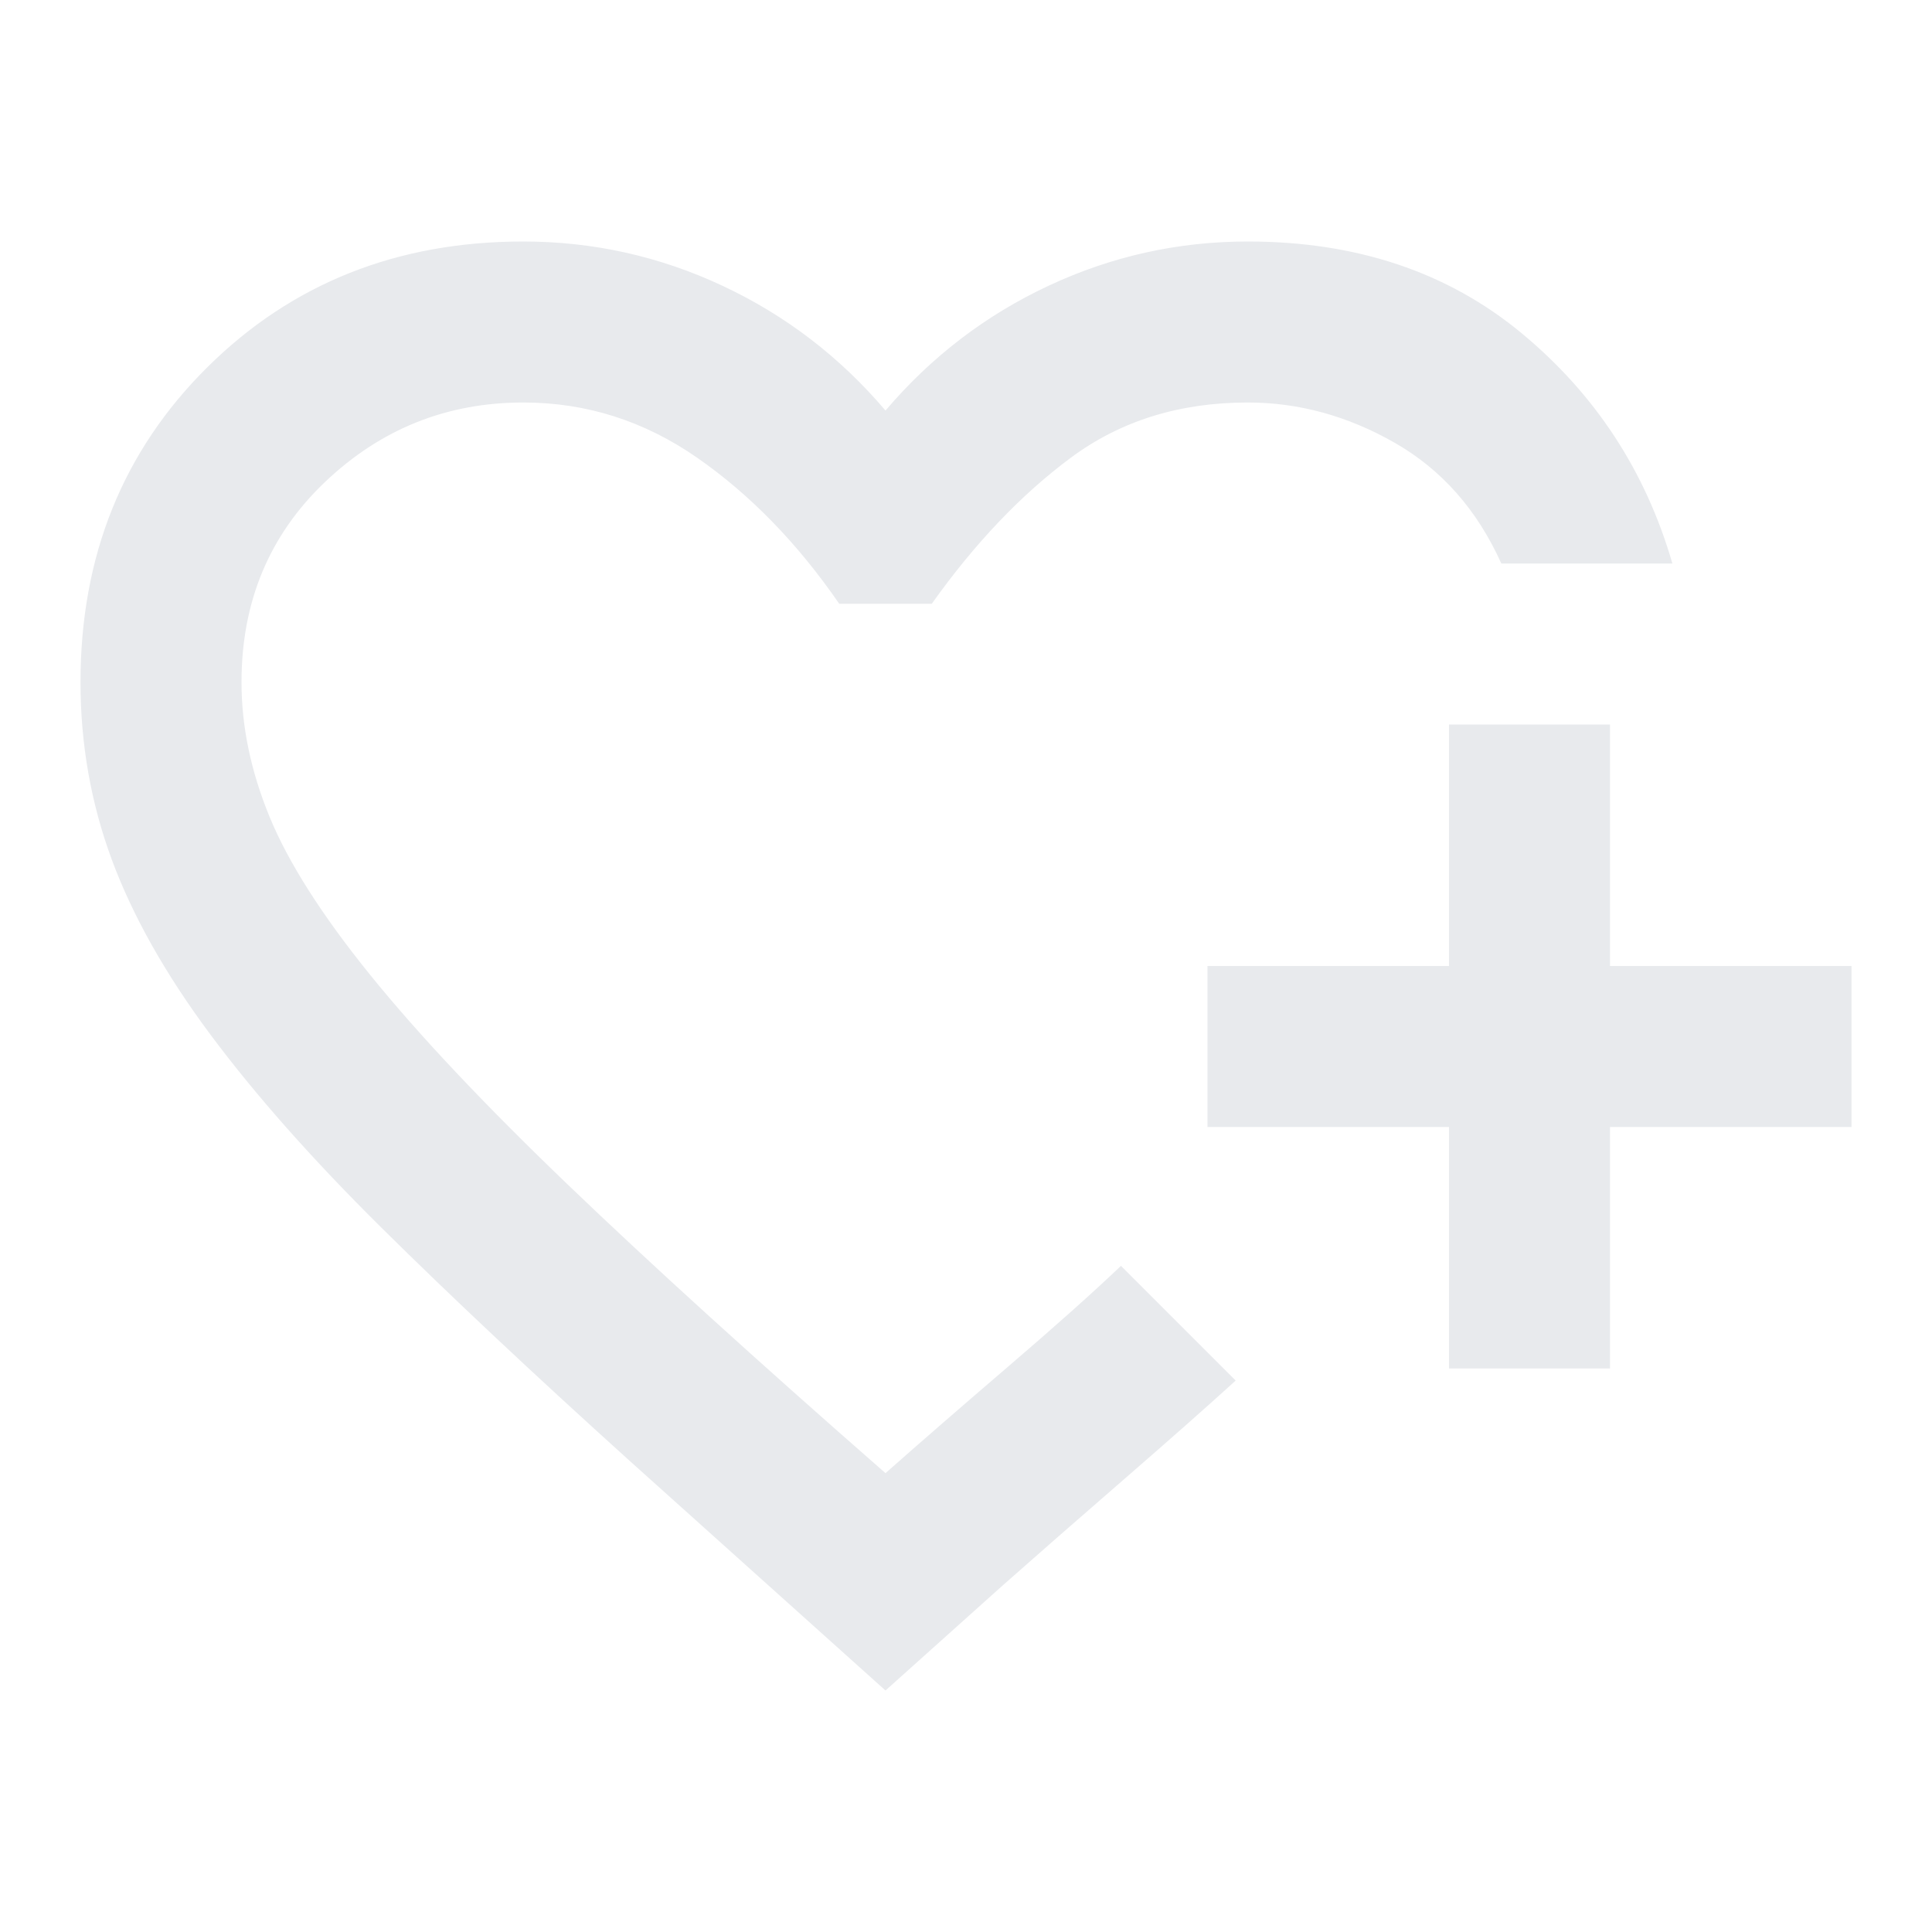
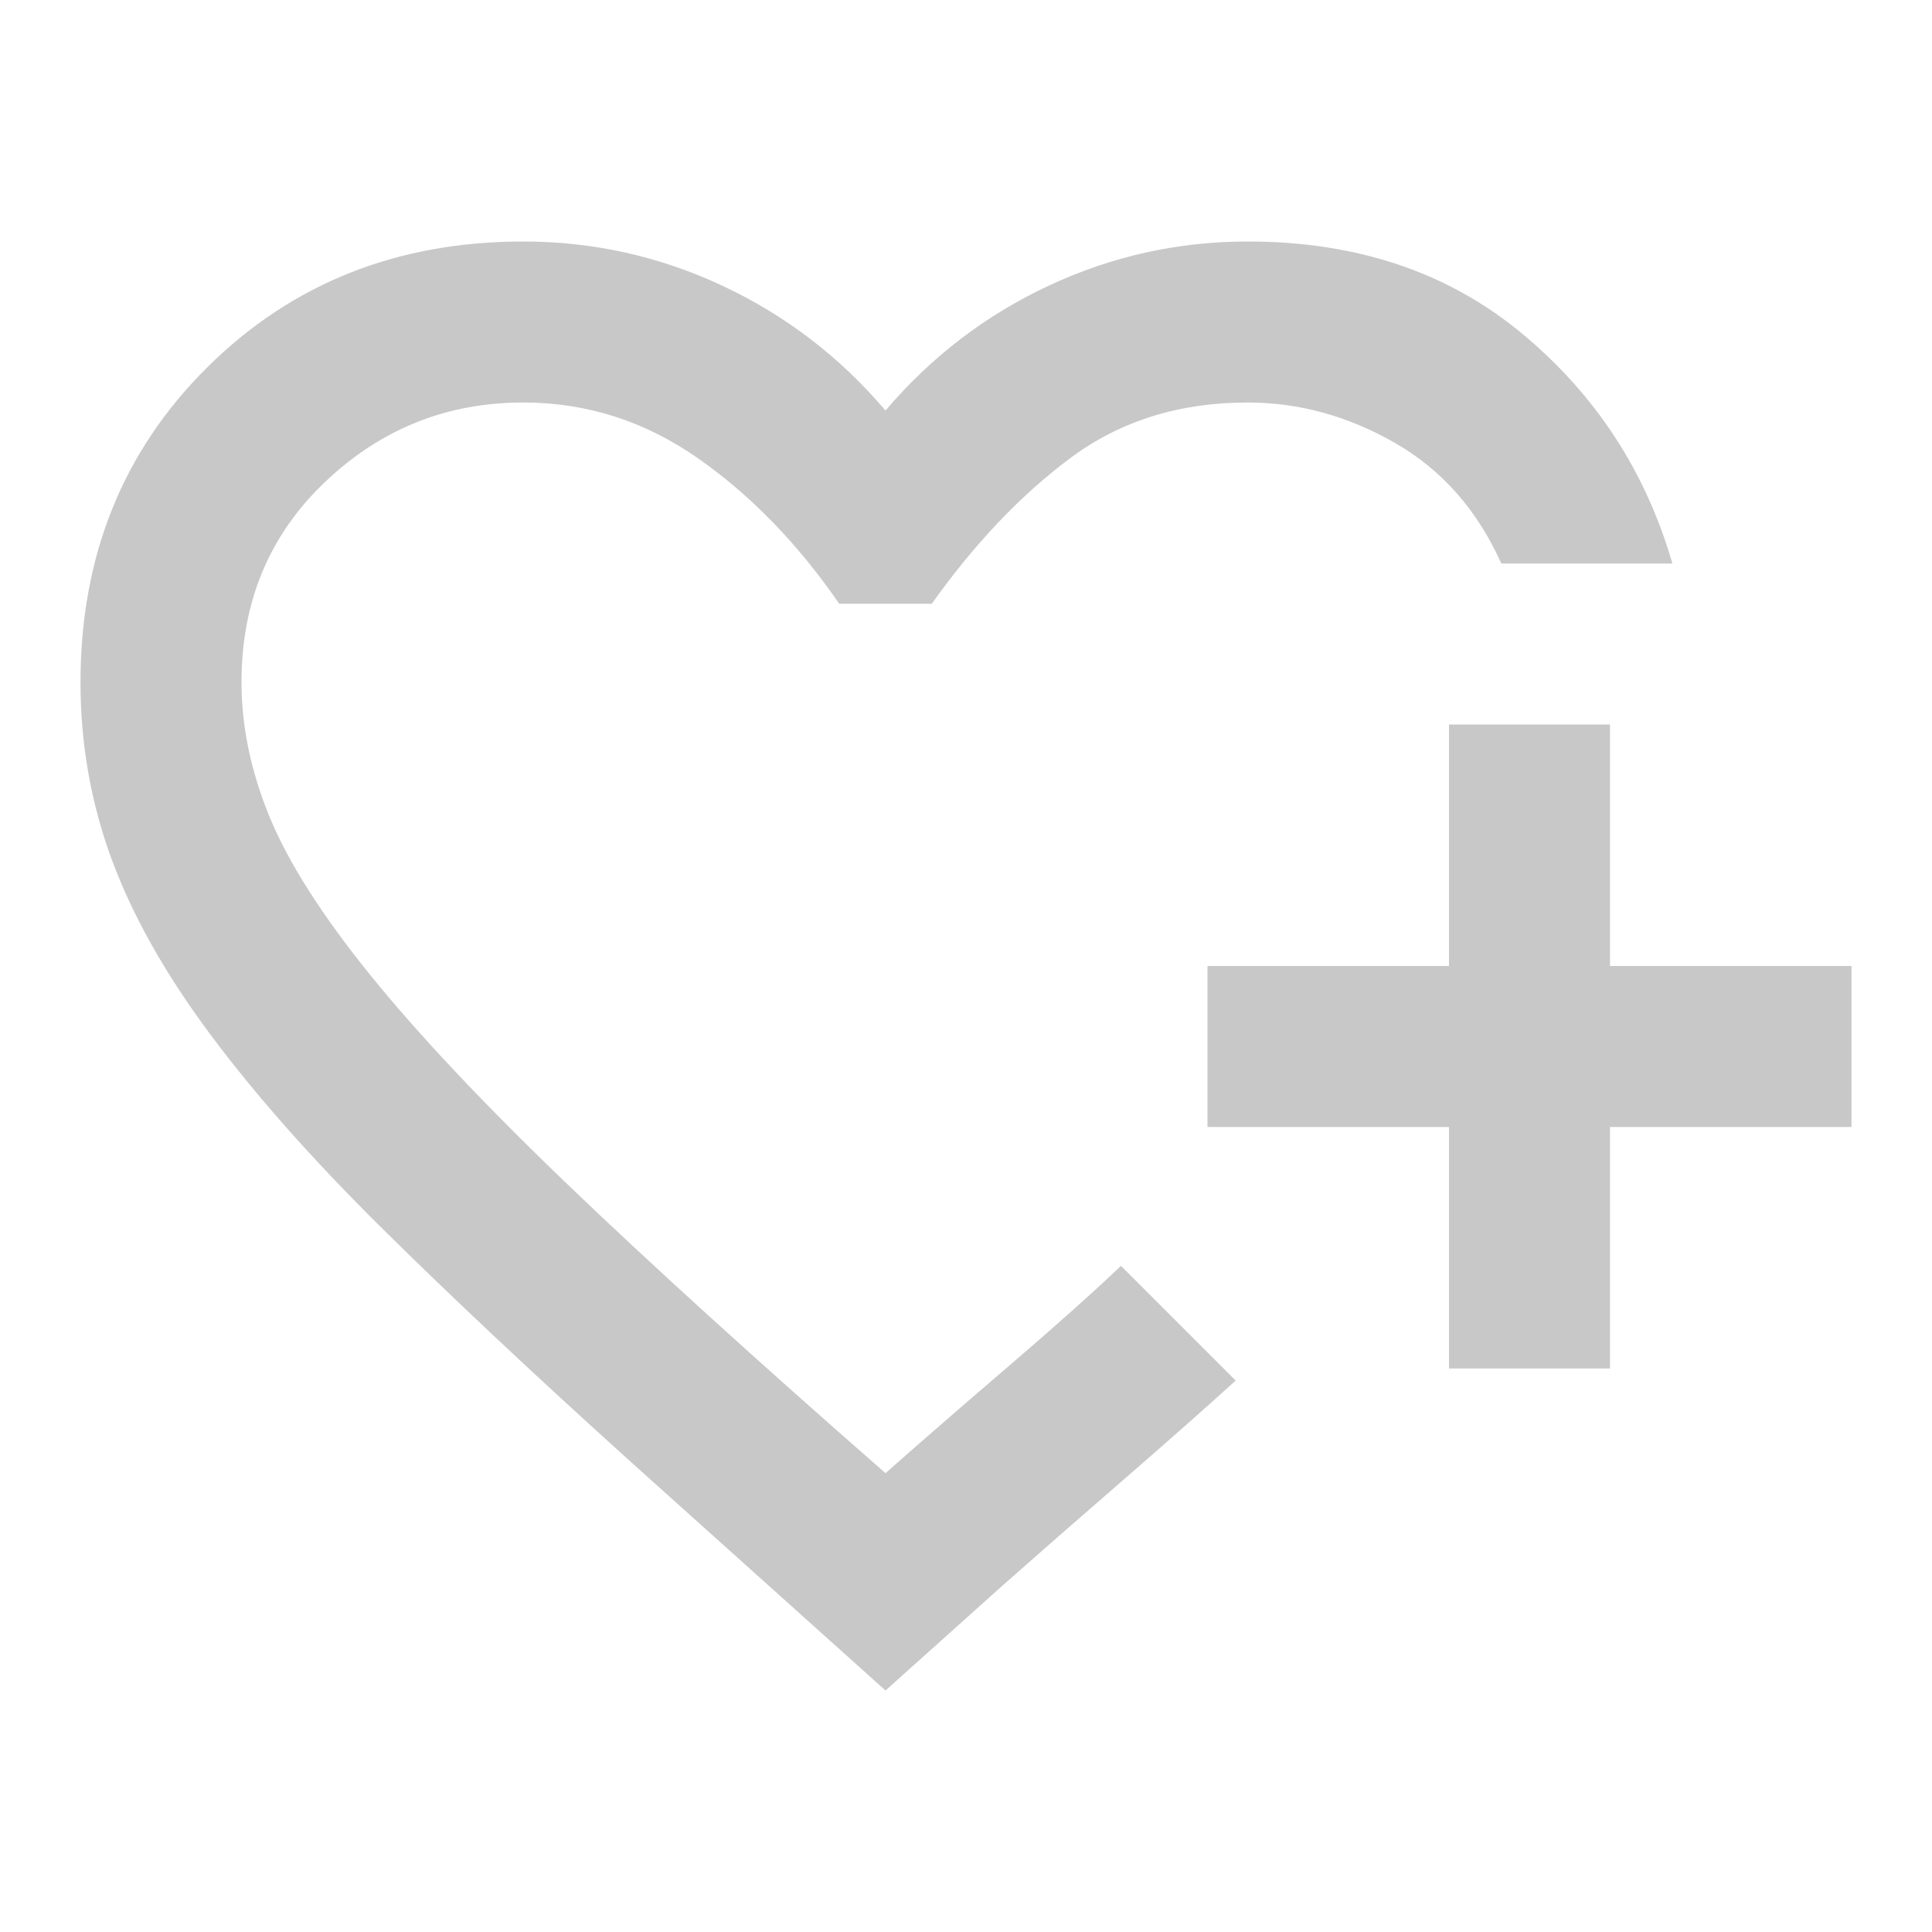
- <svg xmlns="http://www.w3.org/2000/svg" height="24px" viewBox="0 -960 960 960" width="24px" fill="#e8eaed">
+ <svg xmlns="http://www.w3.org/2000/svg" height="24px" viewBox="0 -960 960 960" width="24px" fill="#C8c8c8">
  <path d="M440-501Zm0 381L313-234q-72-65-123.5-116t-85-96q-33.5-45-49-87T40-621q0-94 63-156.5T260-840q52 0 99 22t81 62q34-40 81-62t99-22q81 0 136 45.5T831-680h-85q-18-40-53-60t-73-20q-51 0-88 27.5T463-660h-46q-31-45-70.5-72.5T260-760q-57 0-98.5 39.5T120-621q0 33 14 67t50 78.5q36 44.5 98 104T440-228q26-23 61-53t56-50l9 9 19.5 19.5L605-283l9 9q-22 20-56 49.5T498-172l-58 52Zm280-160v-120H600v-80h120v-120h80v120h120v80H800v120h-80Z" />
</svg>
